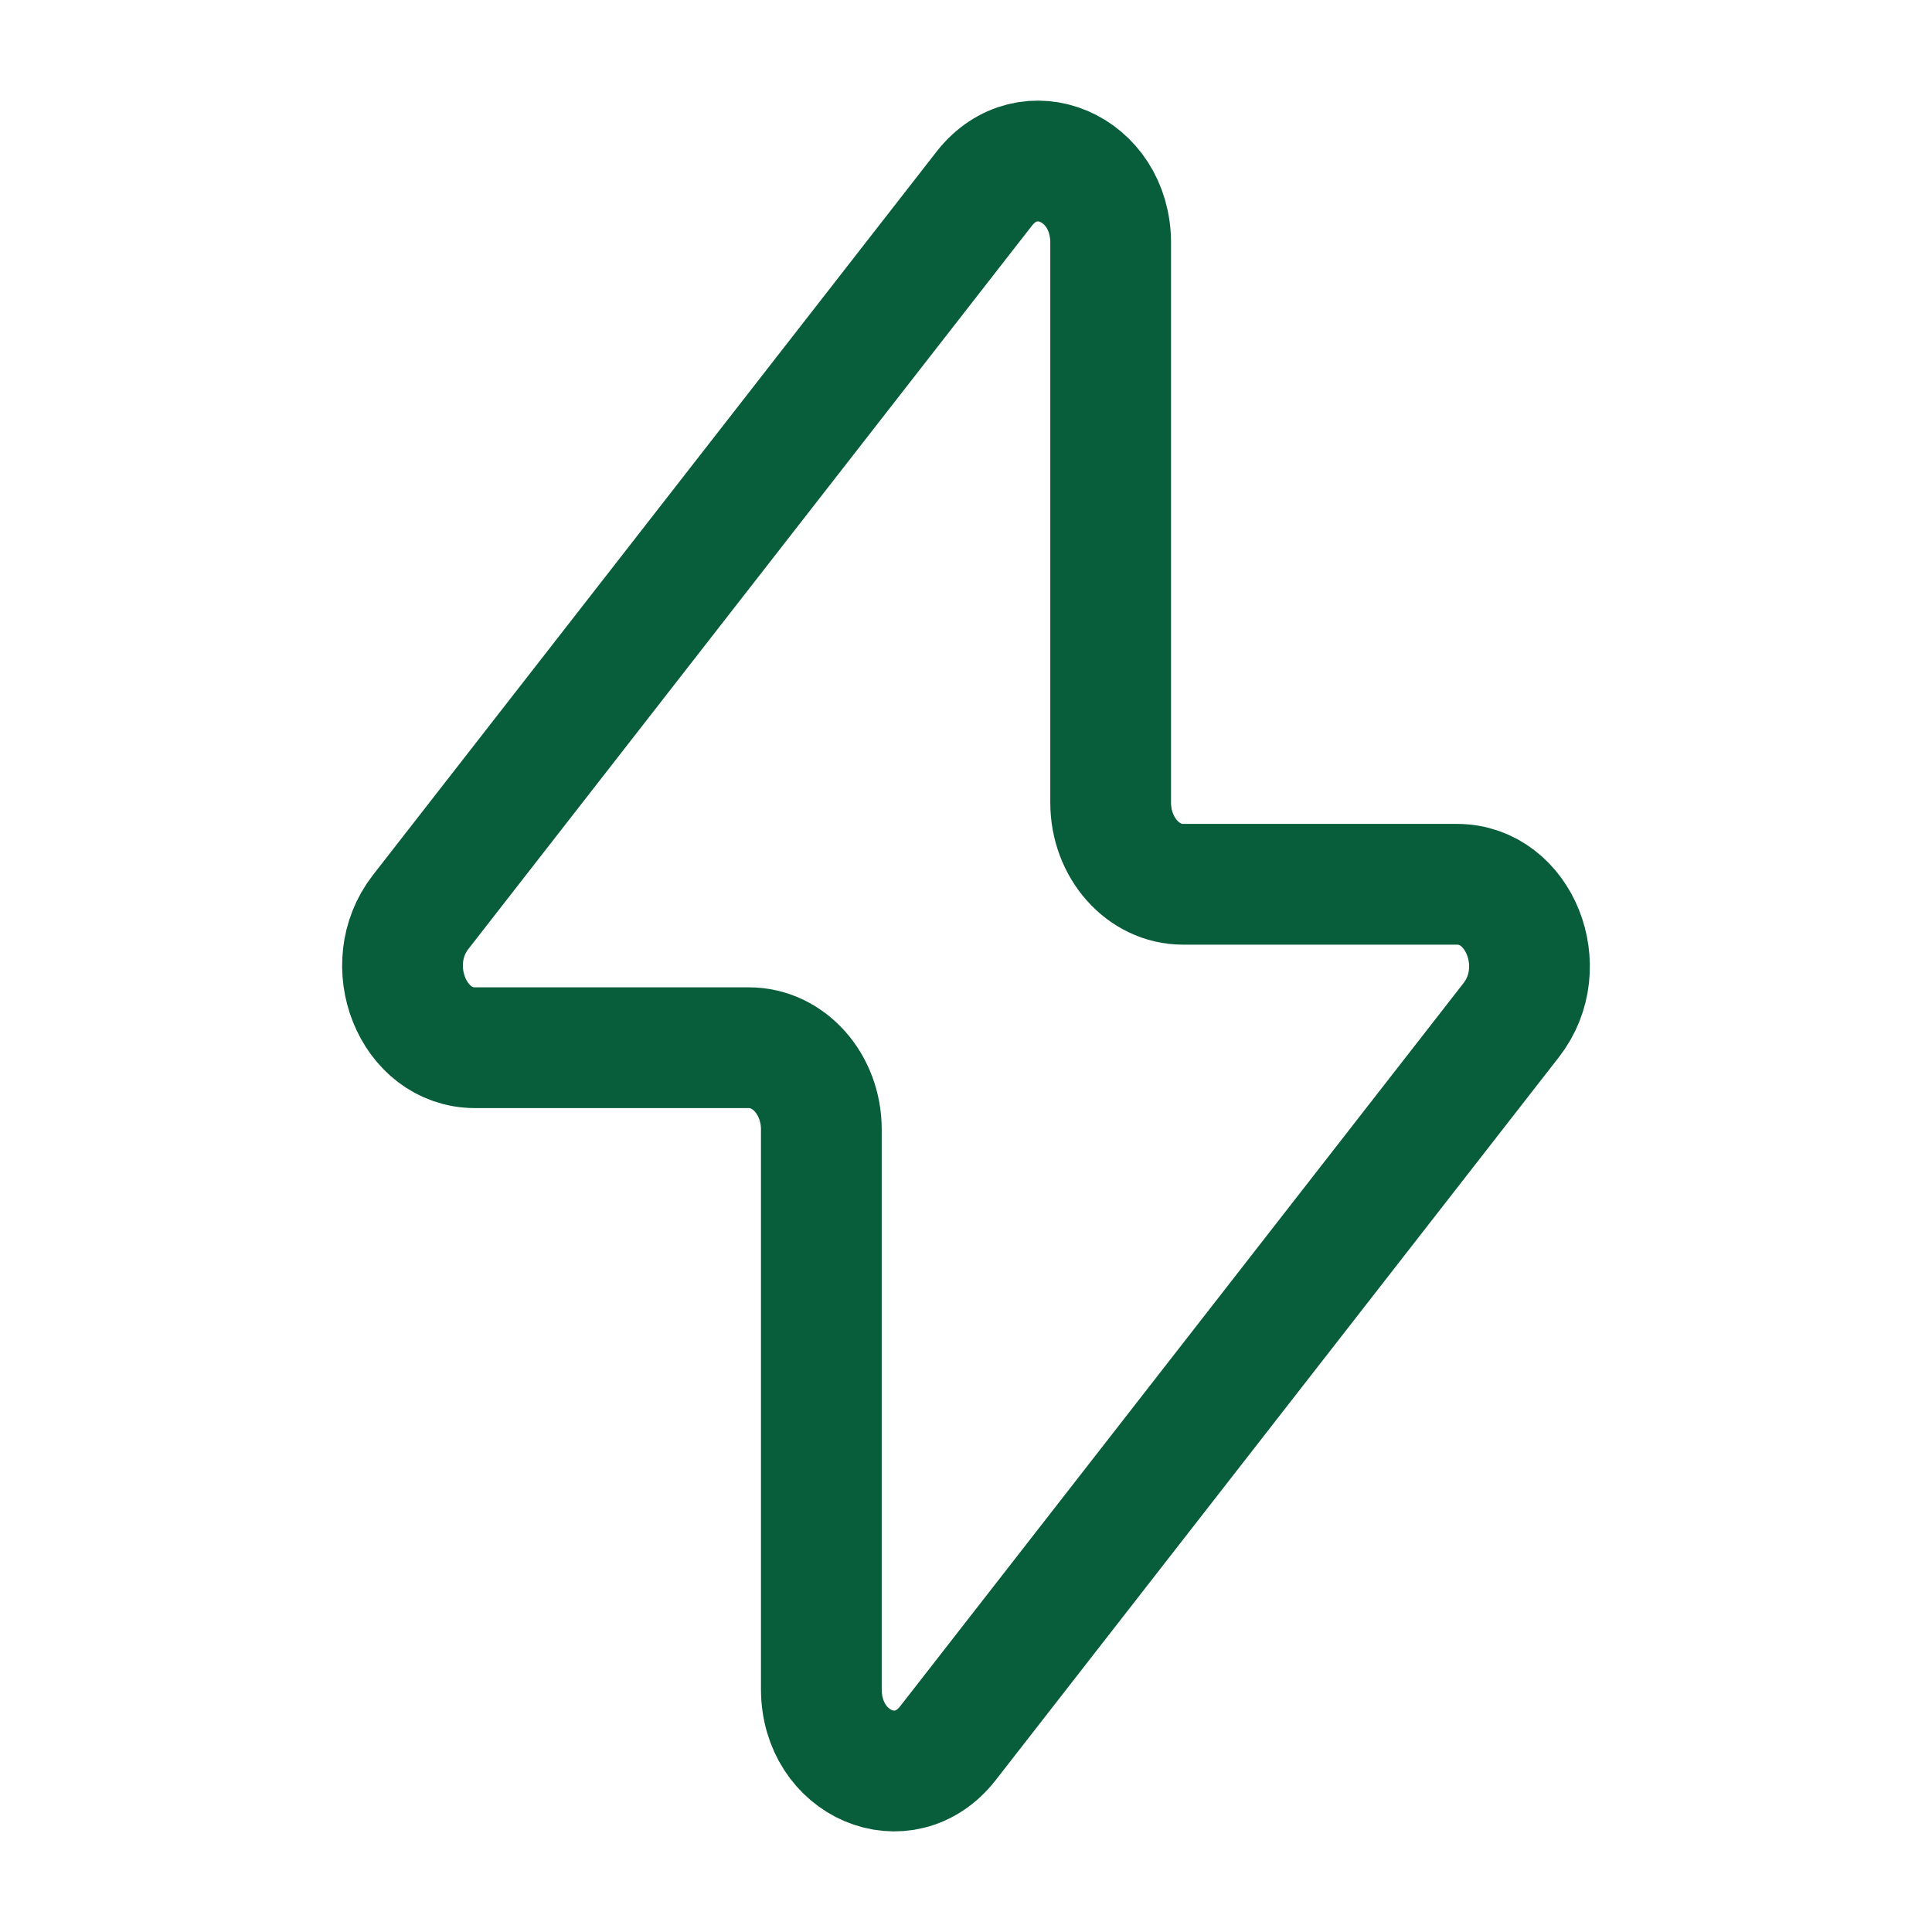
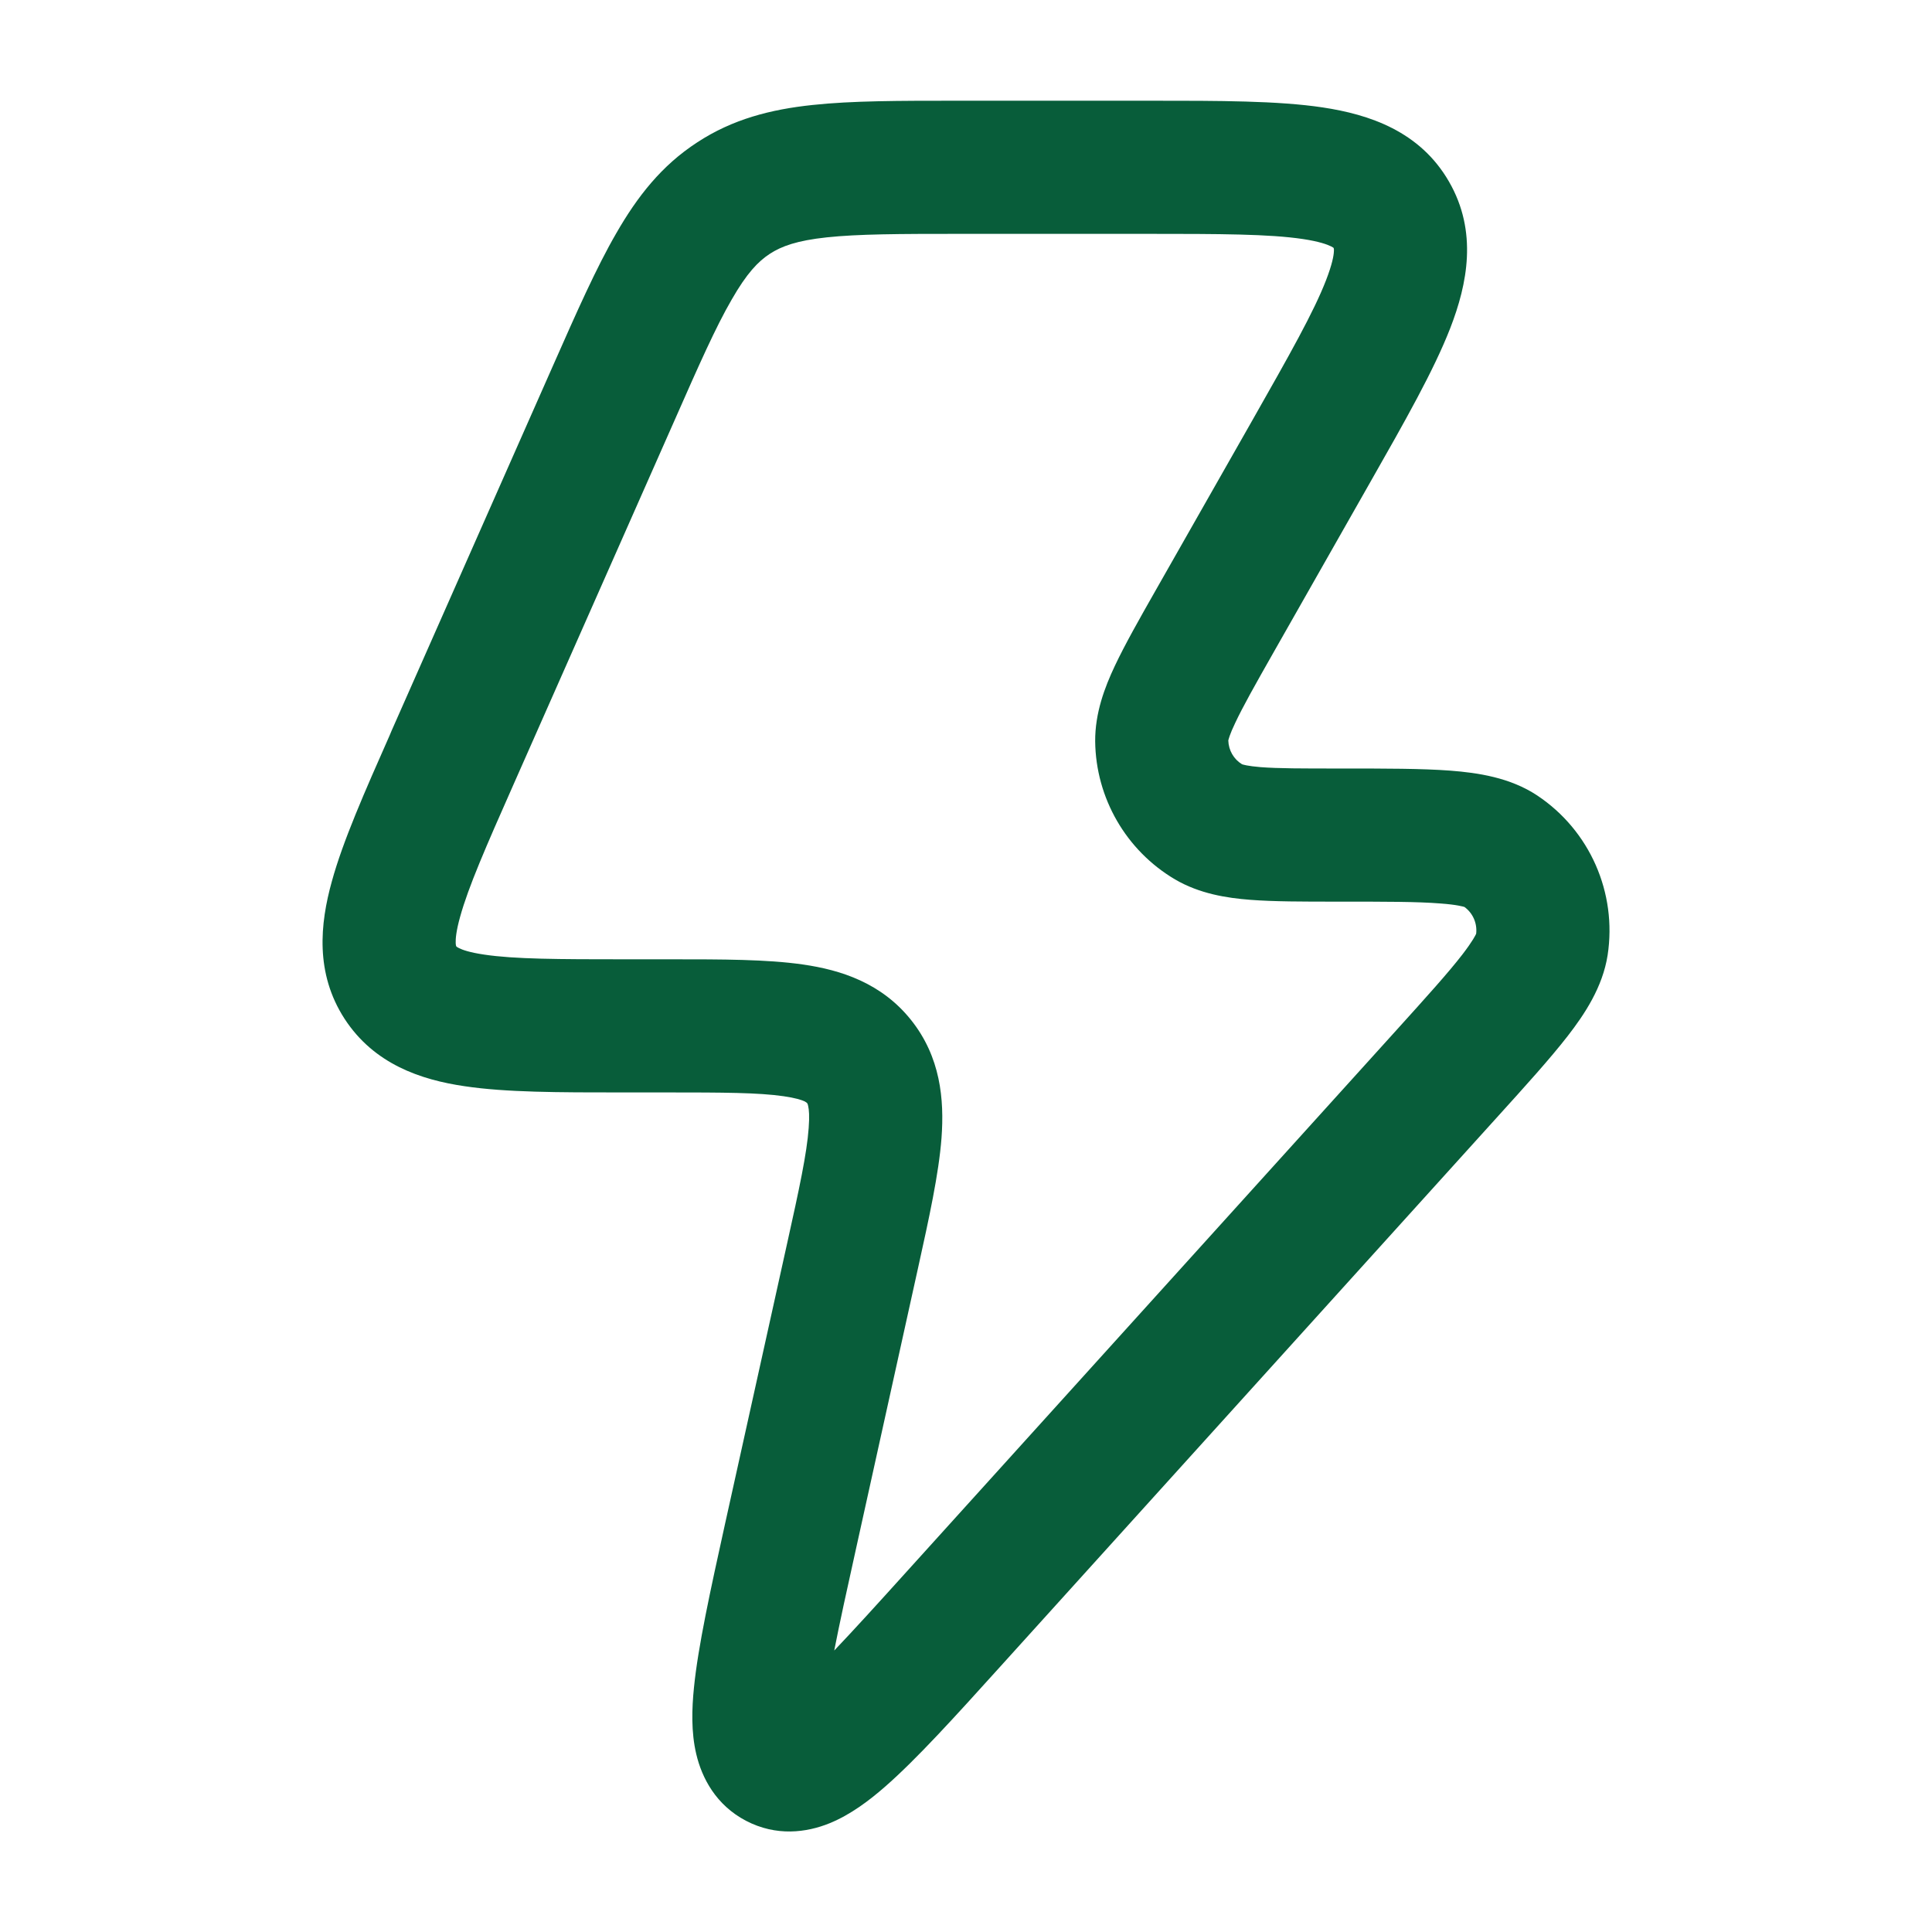
- <svg xmlns="http://www.w3.org/2000/svg" viewBox="0 0 24 24" width="24" height="24" fill="none" style="color:#085d3a">
-   <path d="M5.226 11.329L12.224 2.347C12.771 1.644 13.797 2.081 13.797 3.017V9.97C13.797 10.53 14.2 10.985 14.696 10.985H18.1C18.873 10.985 19.285 12.015 18.774 12.671L11.776 21.654C11.229 22.356 10.203 21.919 10.203 20.983V14.03C10.203 13.47 9.8 13.015 9.304 13.015H5.9C5.127 13.015 4.715 11.985 5.226 11.329Z" stroke="currentColor" stroke-linecap="round" stroke-linejoin="round" stroke-width="1.5" />
+ <svg xmlns="http://www.w3.org/2000/svg" width="12.698" height="12.698" viewBox="-2.120 -0.662 12.698 12.698" fill="none">
+   <svg width="8.458" height="11.375" viewBox="0 0 8.458 11.375" preserveAspectRatio="none" overflow="visible">
+     <g>
+       <g id="elements">
+         <path id="Icon" d="M6.443 0.909C6.222 0.876 5.903 0.875 5.41 0.875H4.191C3.788 0.875 3.521 0.876 3.314 0.898C3.118 0.919 3.017 0.956 2.94 1.006C2.863 1.056 2.788 1.134 2.689 1.307C2.584 1.488 2.475 1.734 2.312 2.104L1.255 4.494C1.073 4.905 0.958 5.168 0.904 5.364C0.878 5.457 0.874 5.509 0.875 5.536C0.876 5.555 0.879 5.557 0.879 5.558C0.879 5.558 0.88 5.561 0.896 5.569C0.919 5.581 0.967 5.598 1.062 5.612C1.262 5.642 1.547 5.643 1.994 5.643H2.262C2.272 5.643 2.282 5.643 2.293 5.643C2.625 5.643 2.921 5.643 3.156 5.677C3.409 5.713 3.675 5.8 3.868 6.042C4.061 6.284 4.087 6.562 4.068 6.818C4.05 7.054 3.986 7.345 3.914 7.671L3.507 9.513C3.446 9.787 3.398 10.007 3.363 10.186C3.488 10.055 3.639 9.889 3.825 9.683L7.054 6.113C7.261 5.884 7.399 5.731 7.491 5.612C7.561 5.521 7.579 5.482 7.582 5.475C7.59 5.406 7.56 5.339 7.505 5.299C7.498 5.297 7.457 5.284 7.346 5.276C7.196 5.264 6.991 5.264 6.683 5.264H6.667C6.443 5.264 6.251 5.264 6.097 5.252C5.941 5.24 5.764 5.212 5.603 5.118C5.281 4.928 5.082 4.583 5.078 4.21C5.077 4.024 5.14 3.857 5.207 3.715C5.273 3.575 5.368 3.407 5.479 3.212L6.113 2.097C6.357 1.667 6.515 1.388 6.596 1.178C6.635 1.077 6.646 1.019 6.647 0.989C6.648 0.976 6.646 0.971 6.646 0.97C6.646 0.97 6.646 0.97 6.646 0.97C6.646 0.97 6.646 0.969 6.645 0.969C6.645 0.968 6.645 0.967 6.645 0.967C6.644 0.967 6.643 0.966 6.642 0.965C6.639 0.963 6.636 0.961 6.63 0.958C6.604 0.945 6.55 0.925 6.443 0.909ZM6.573 0.044C6.879 0.09 7.212 0.2 7.403 0.531C7.594 0.861 7.524 1.205 7.412 1.494C7.304 1.772 7.113 2.108 6.89 2.5L6.248 3.63C6.127 3.843 6.049 3.982 5.999 4.088C5.961 4.167 5.954 4.2 5.953 4.205C5.955 4.27 5.989 4.328 6.043 4.361C6.048 4.363 6.08 4.373 6.165 4.38C6.281 4.389 6.439 4.389 6.683 4.389H6.701C6.987 4.389 7.226 4.389 7.412 4.403C7.593 4.417 7.805 4.448 7.983 4.566C8.329 4.796 8.509 5.206 8.446 5.616C8.413 5.827 8.294 6.005 8.183 6.148C8.068 6.296 7.907 6.474 7.715 6.686L4.453 10.293C4.154 10.624 3.902 10.902 3.697 11.081C3.593 11.172 3.47 11.265 3.333 11.321C3.181 11.383 2.982 11.409 2.783 11.305C2.586 11.202 2.493 11.024 2.456 10.866C2.422 10.722 2.427 10.568 2.441 10.43C2.468 10.159 2.549 9.791 2.645 9.355L3.053 7.512C3.134 7.147 3.183 6.919 3.195 6.752C3.201 6.673 3.197 6.631 3.192 6.609C3.189 6.593 3.186 6.59 3.185 6.588C3.184 6.588 3.185 6.588 3.185 6.588C3.185 6.588 3.184 6.588 3.184 6.588C3.183 6.586 3.18 6.583 3.167 6.576C3.147 6.567 3.107 6.554 3.031 6.543C2.866 6.519 2.635 6.518 2.262 6.518L1.961 6.518C1.557 6.518 1.205 6.518 0.933 6.477C0.646 6.435 0.338 6.332 0.144 6.033C-0.049 5.734 -0.017 5.411 0.061 5.131C0.134 4.865 0.277 4.542 0.441 4.171C0.446 4.16 0.45 4.15 0.454 4.14L1.52 1.729C1.672 1.385 1.8 1.096 1.931 0.87C2.069 0.63 2.228 0.426 2.462 0.274C2.695 0.121 2.946 0.057 3.22 0.028C3.479 -1.62786e-05 3.794 -6.78707e-06 4.168 4.51298e-06L5.445 3.53943e-06C5.893 -2.50758e-05 6.279 -4.96941e-05 6.573 0.044Z" fill-rule="evenodd" clip-rule="evenodd" fill="#085D3A" />
+       </g>
+     </g>
+   </svg>
</svg>
